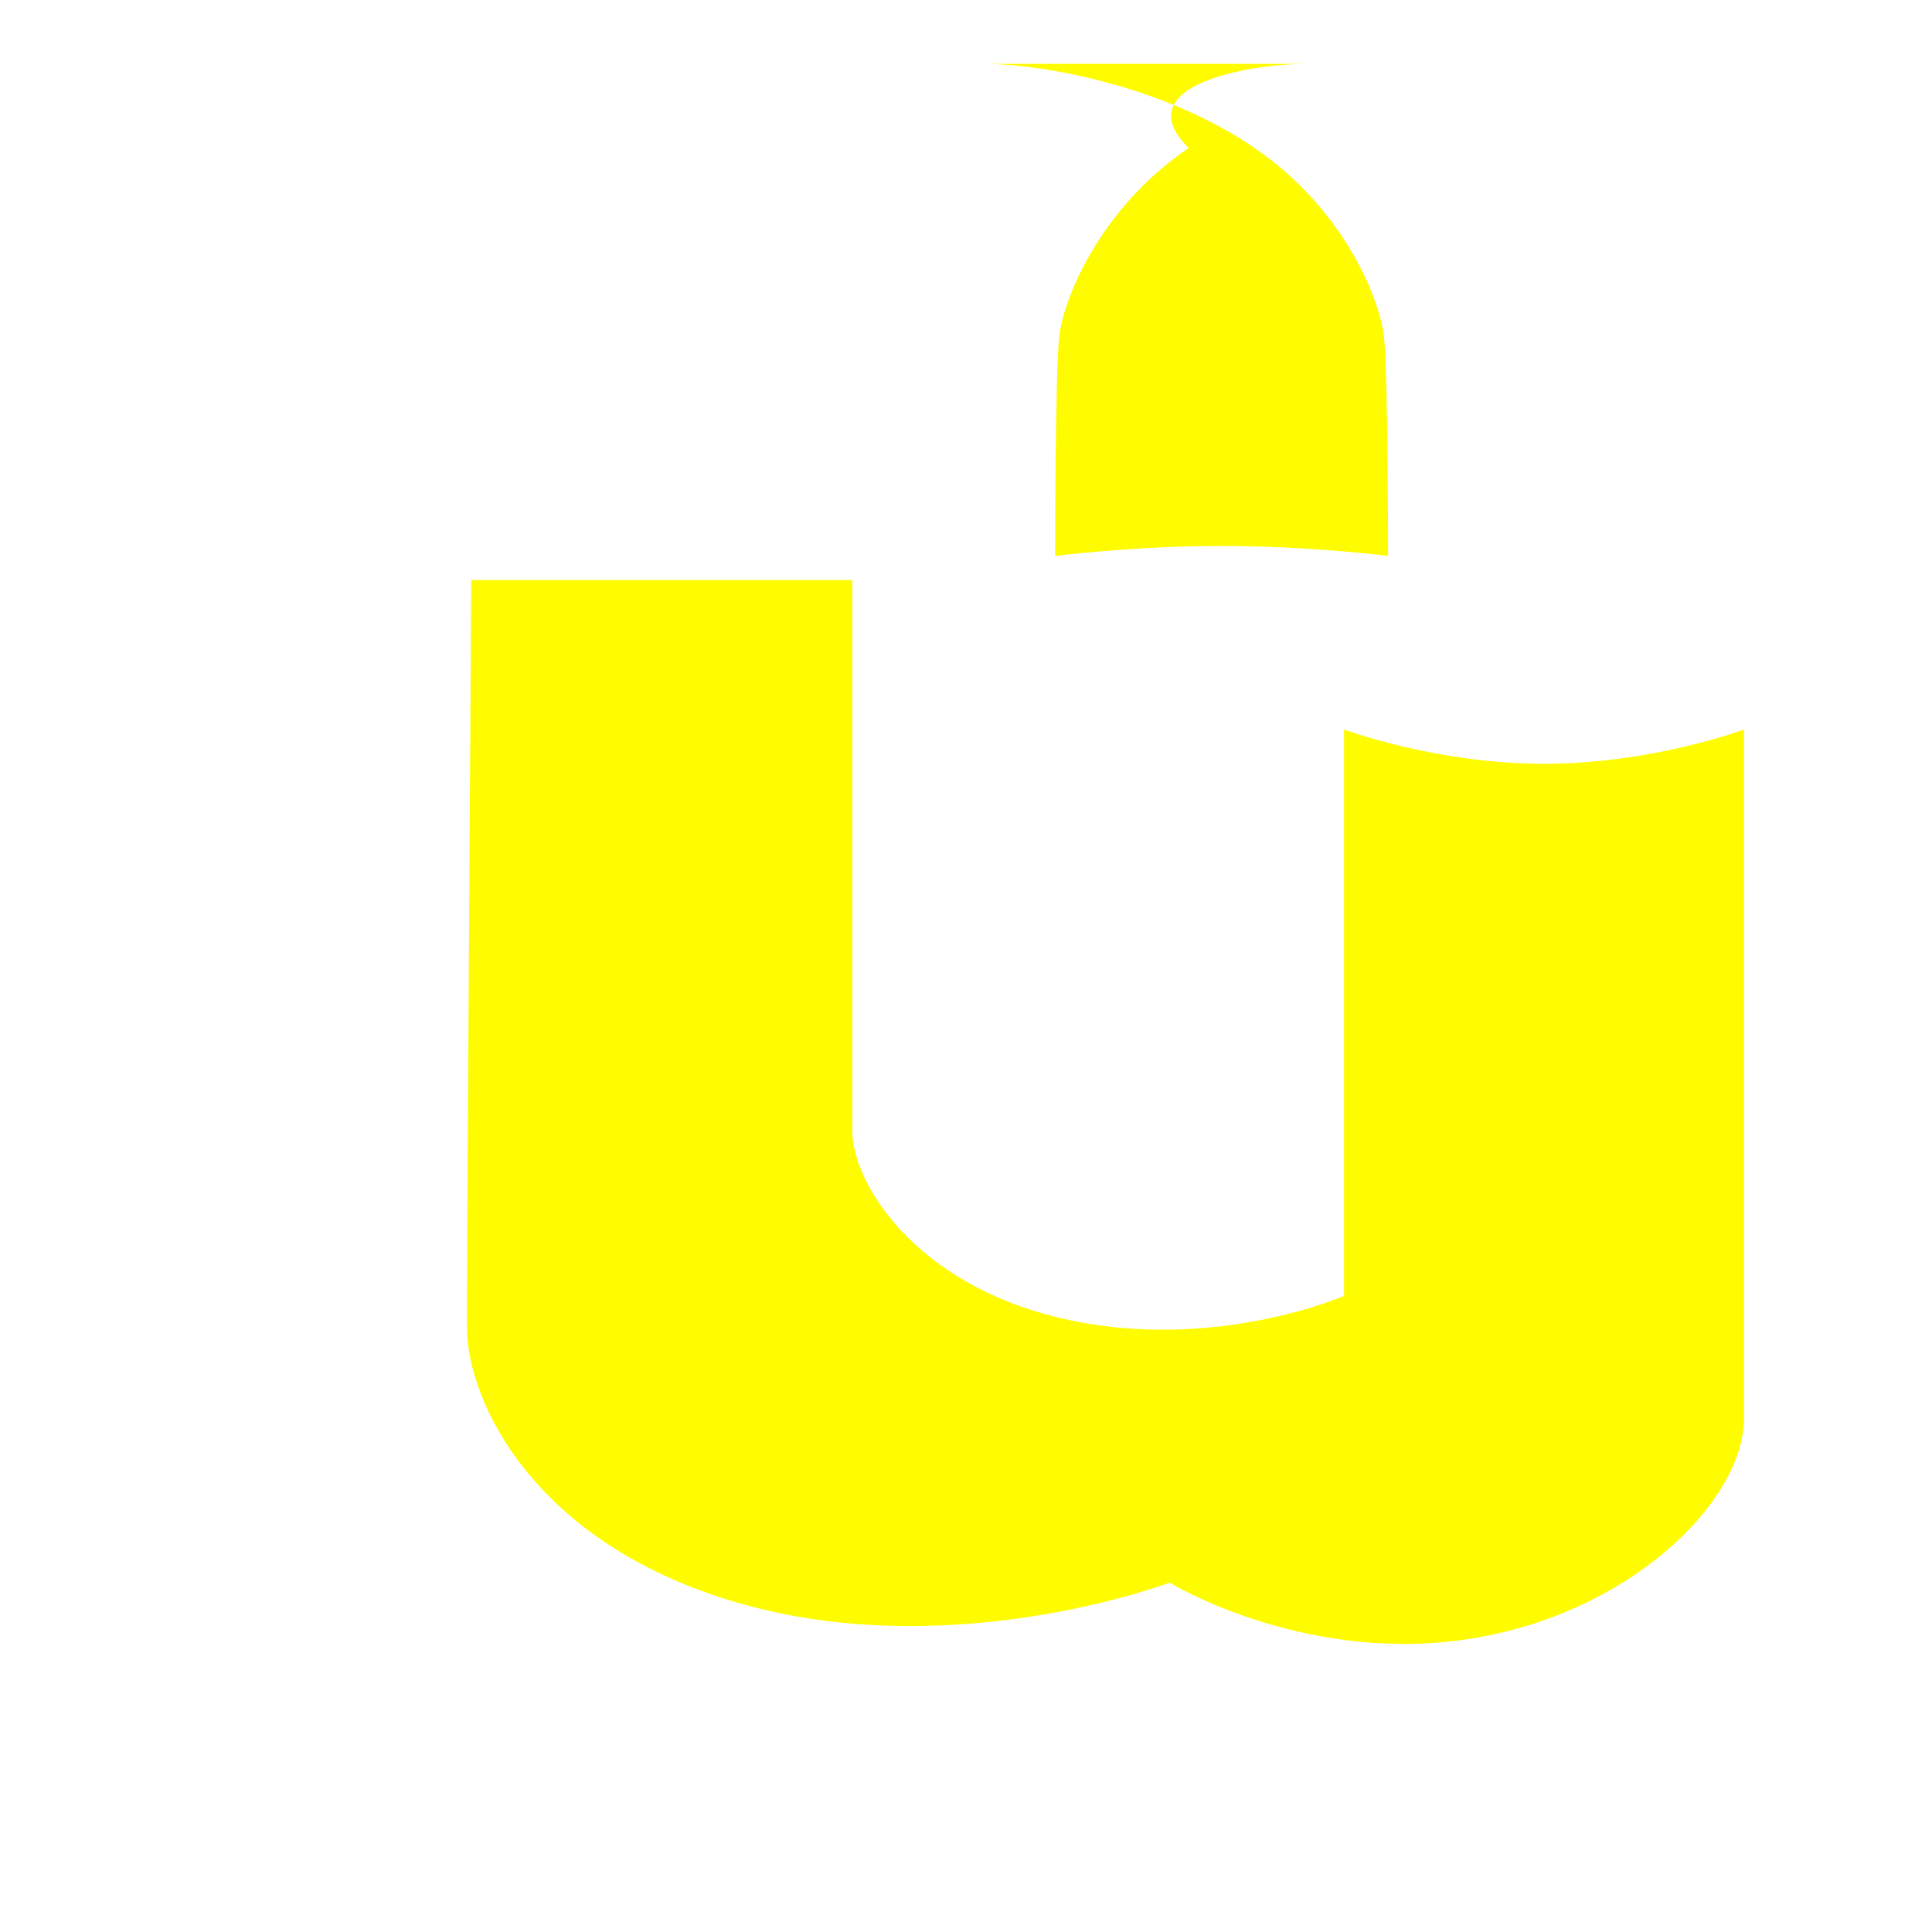
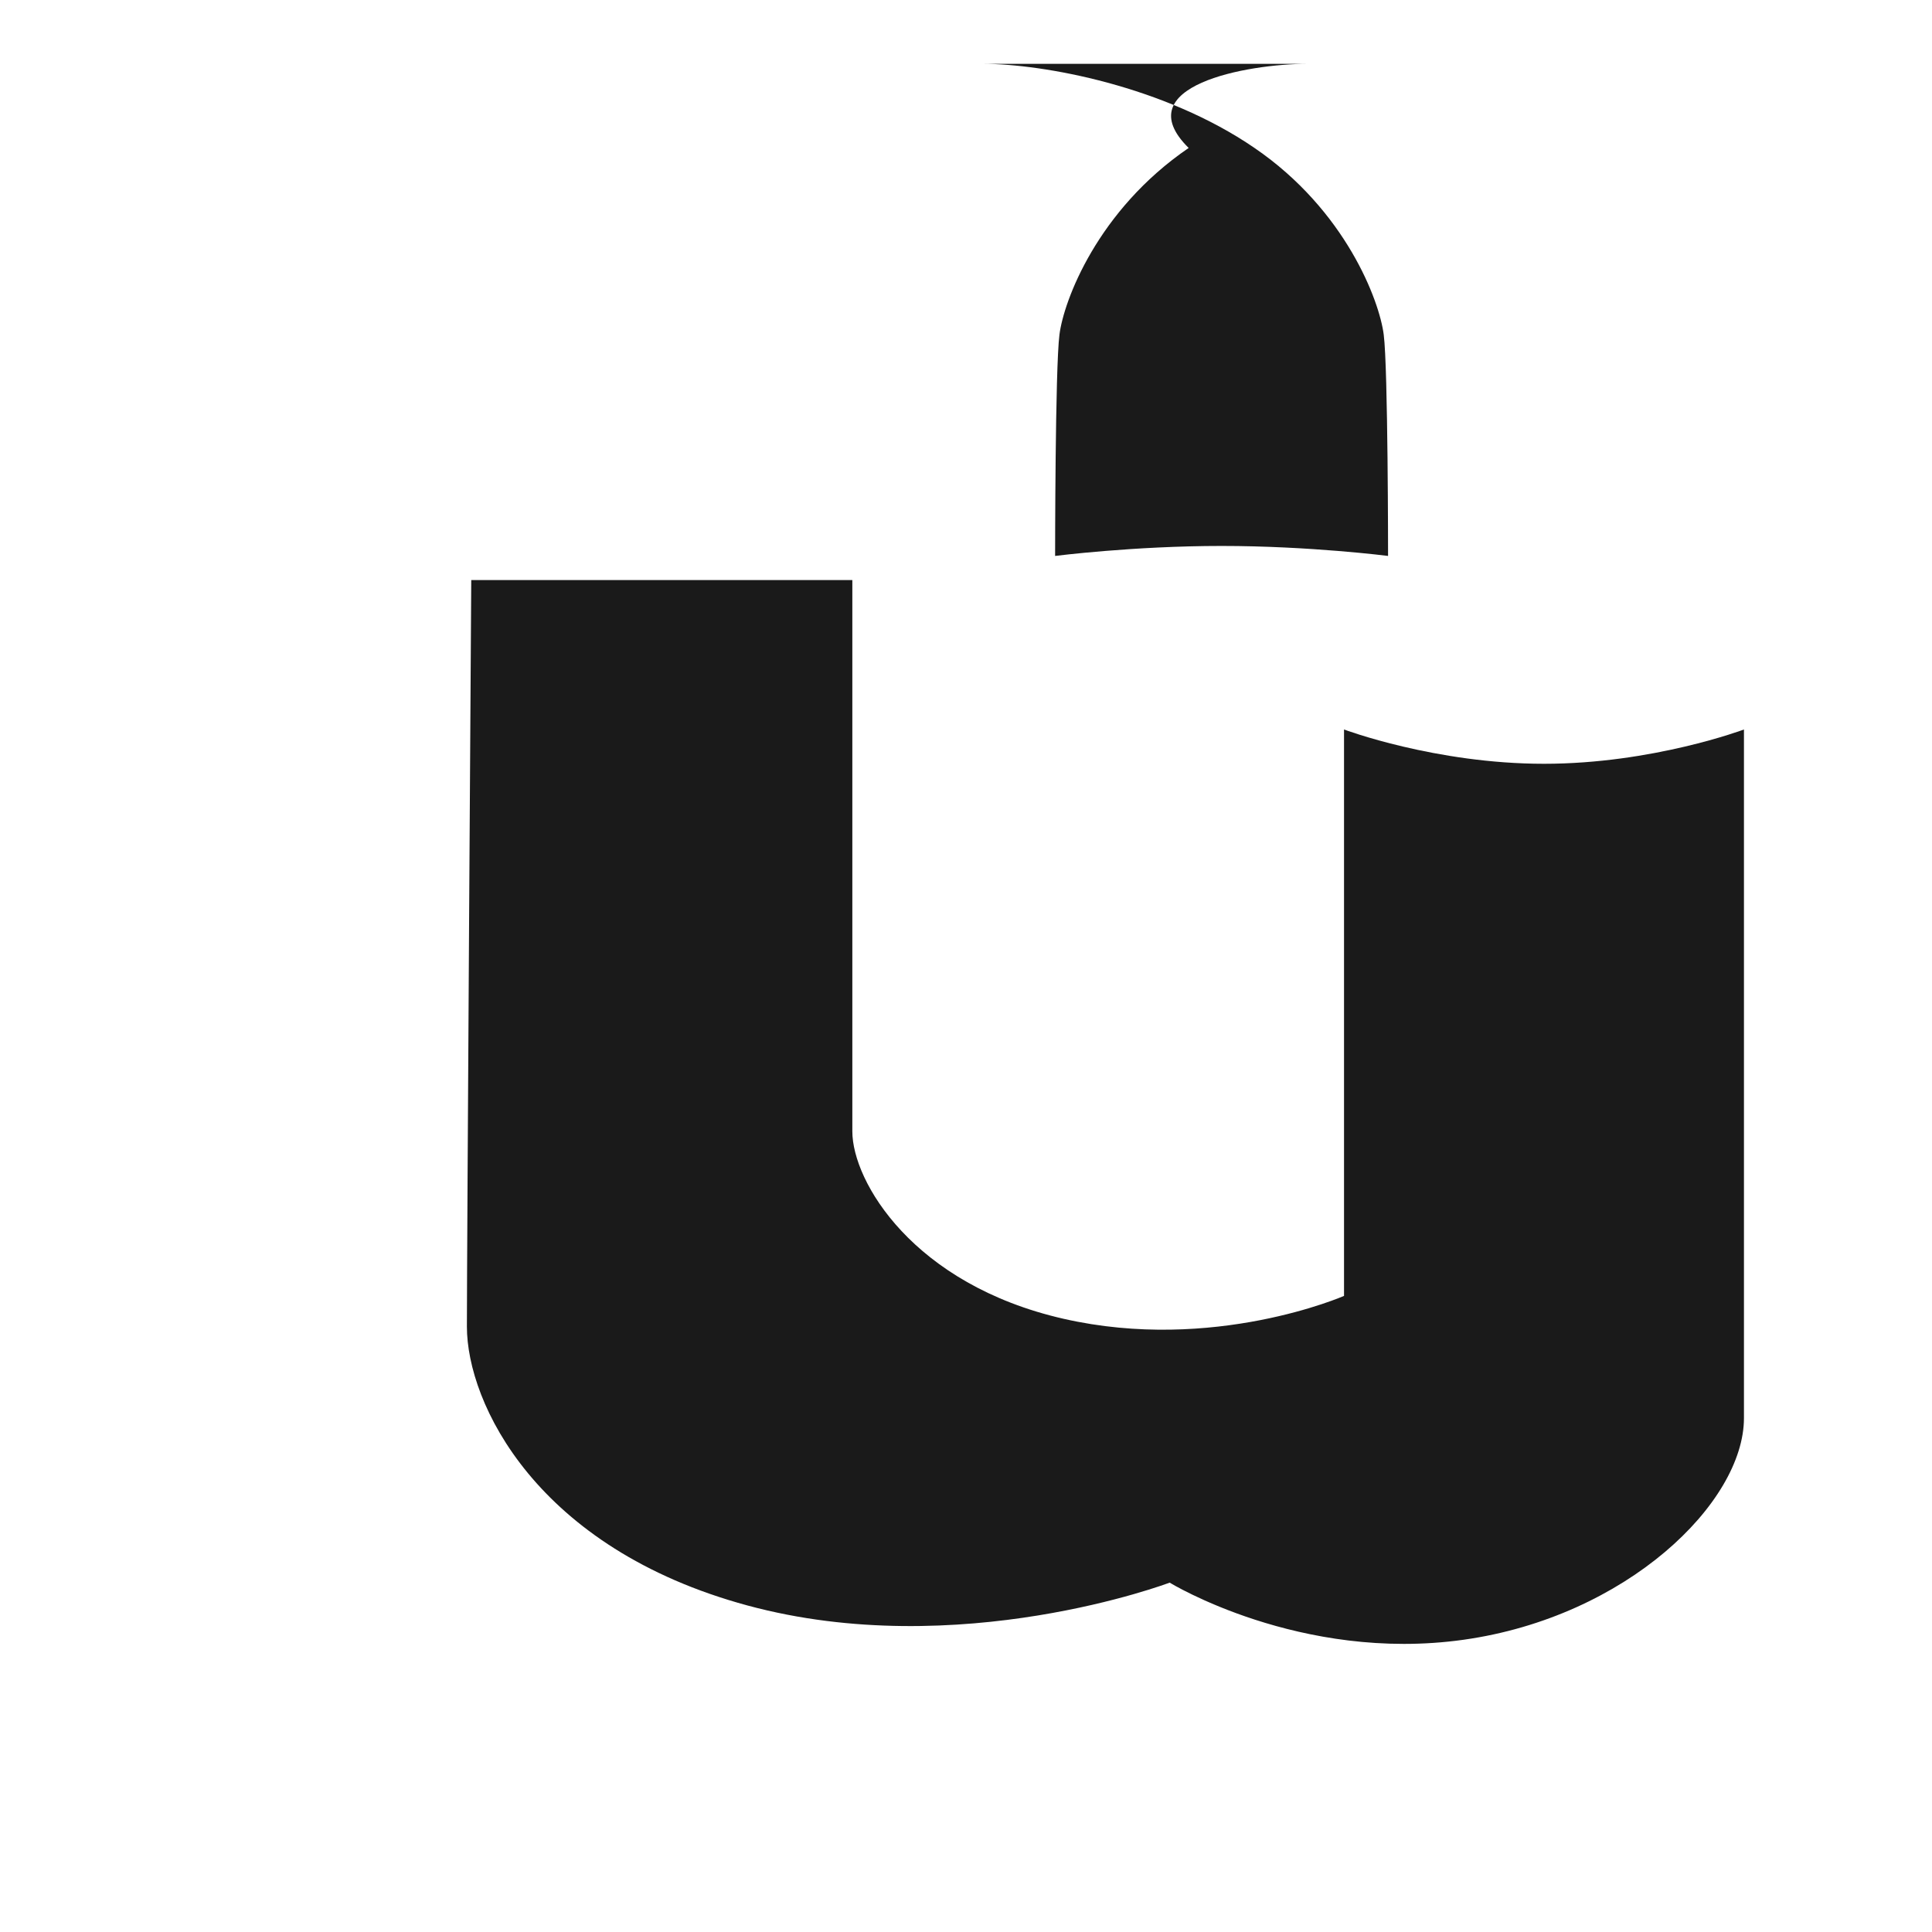
- <svg xmlns="http://www.w3.org/2000/svg" viewBox="0 0 24 24" fill="#FFFC00">
+ <svg xmlns="http://www.w3.org/2000/svg" viewBox="0 0 24 24" fill="#1A1A1A">
  <path d="M12.206.793c.756 0 2.258.276 3.378 1.045 1.134.775 1.552 1.9 1.605 2.318.054.418.054 2.75.054 2.75s-.972-.124-2.068-.124c-1.097 0-2.068.124-2.068.124s0-2.332.054-2.75c.053-.418.47-1.543 1.605-2.318C13.986 1.069 15.488.793 16.244.793h-4.038zm0 0" />
  <path d="M5.854 7.206S5.8 15.53 5.8 16.48c0 .95.864 2.754 3.486 3.464 2.622.71 5.244-.284 5.244-.284s1.62.994 3.648.71c2.028-.284 3.486-1.704 3.486-2.754V9.062s-1.134.426-2.484.426c-1.35 0-2.484-.426-2.484-.426v7.036s-1.62.71-3.486.284c-1.866-.426-2.622-1.704-2.622-2.328V7.206H5.854z" />
</svg>
